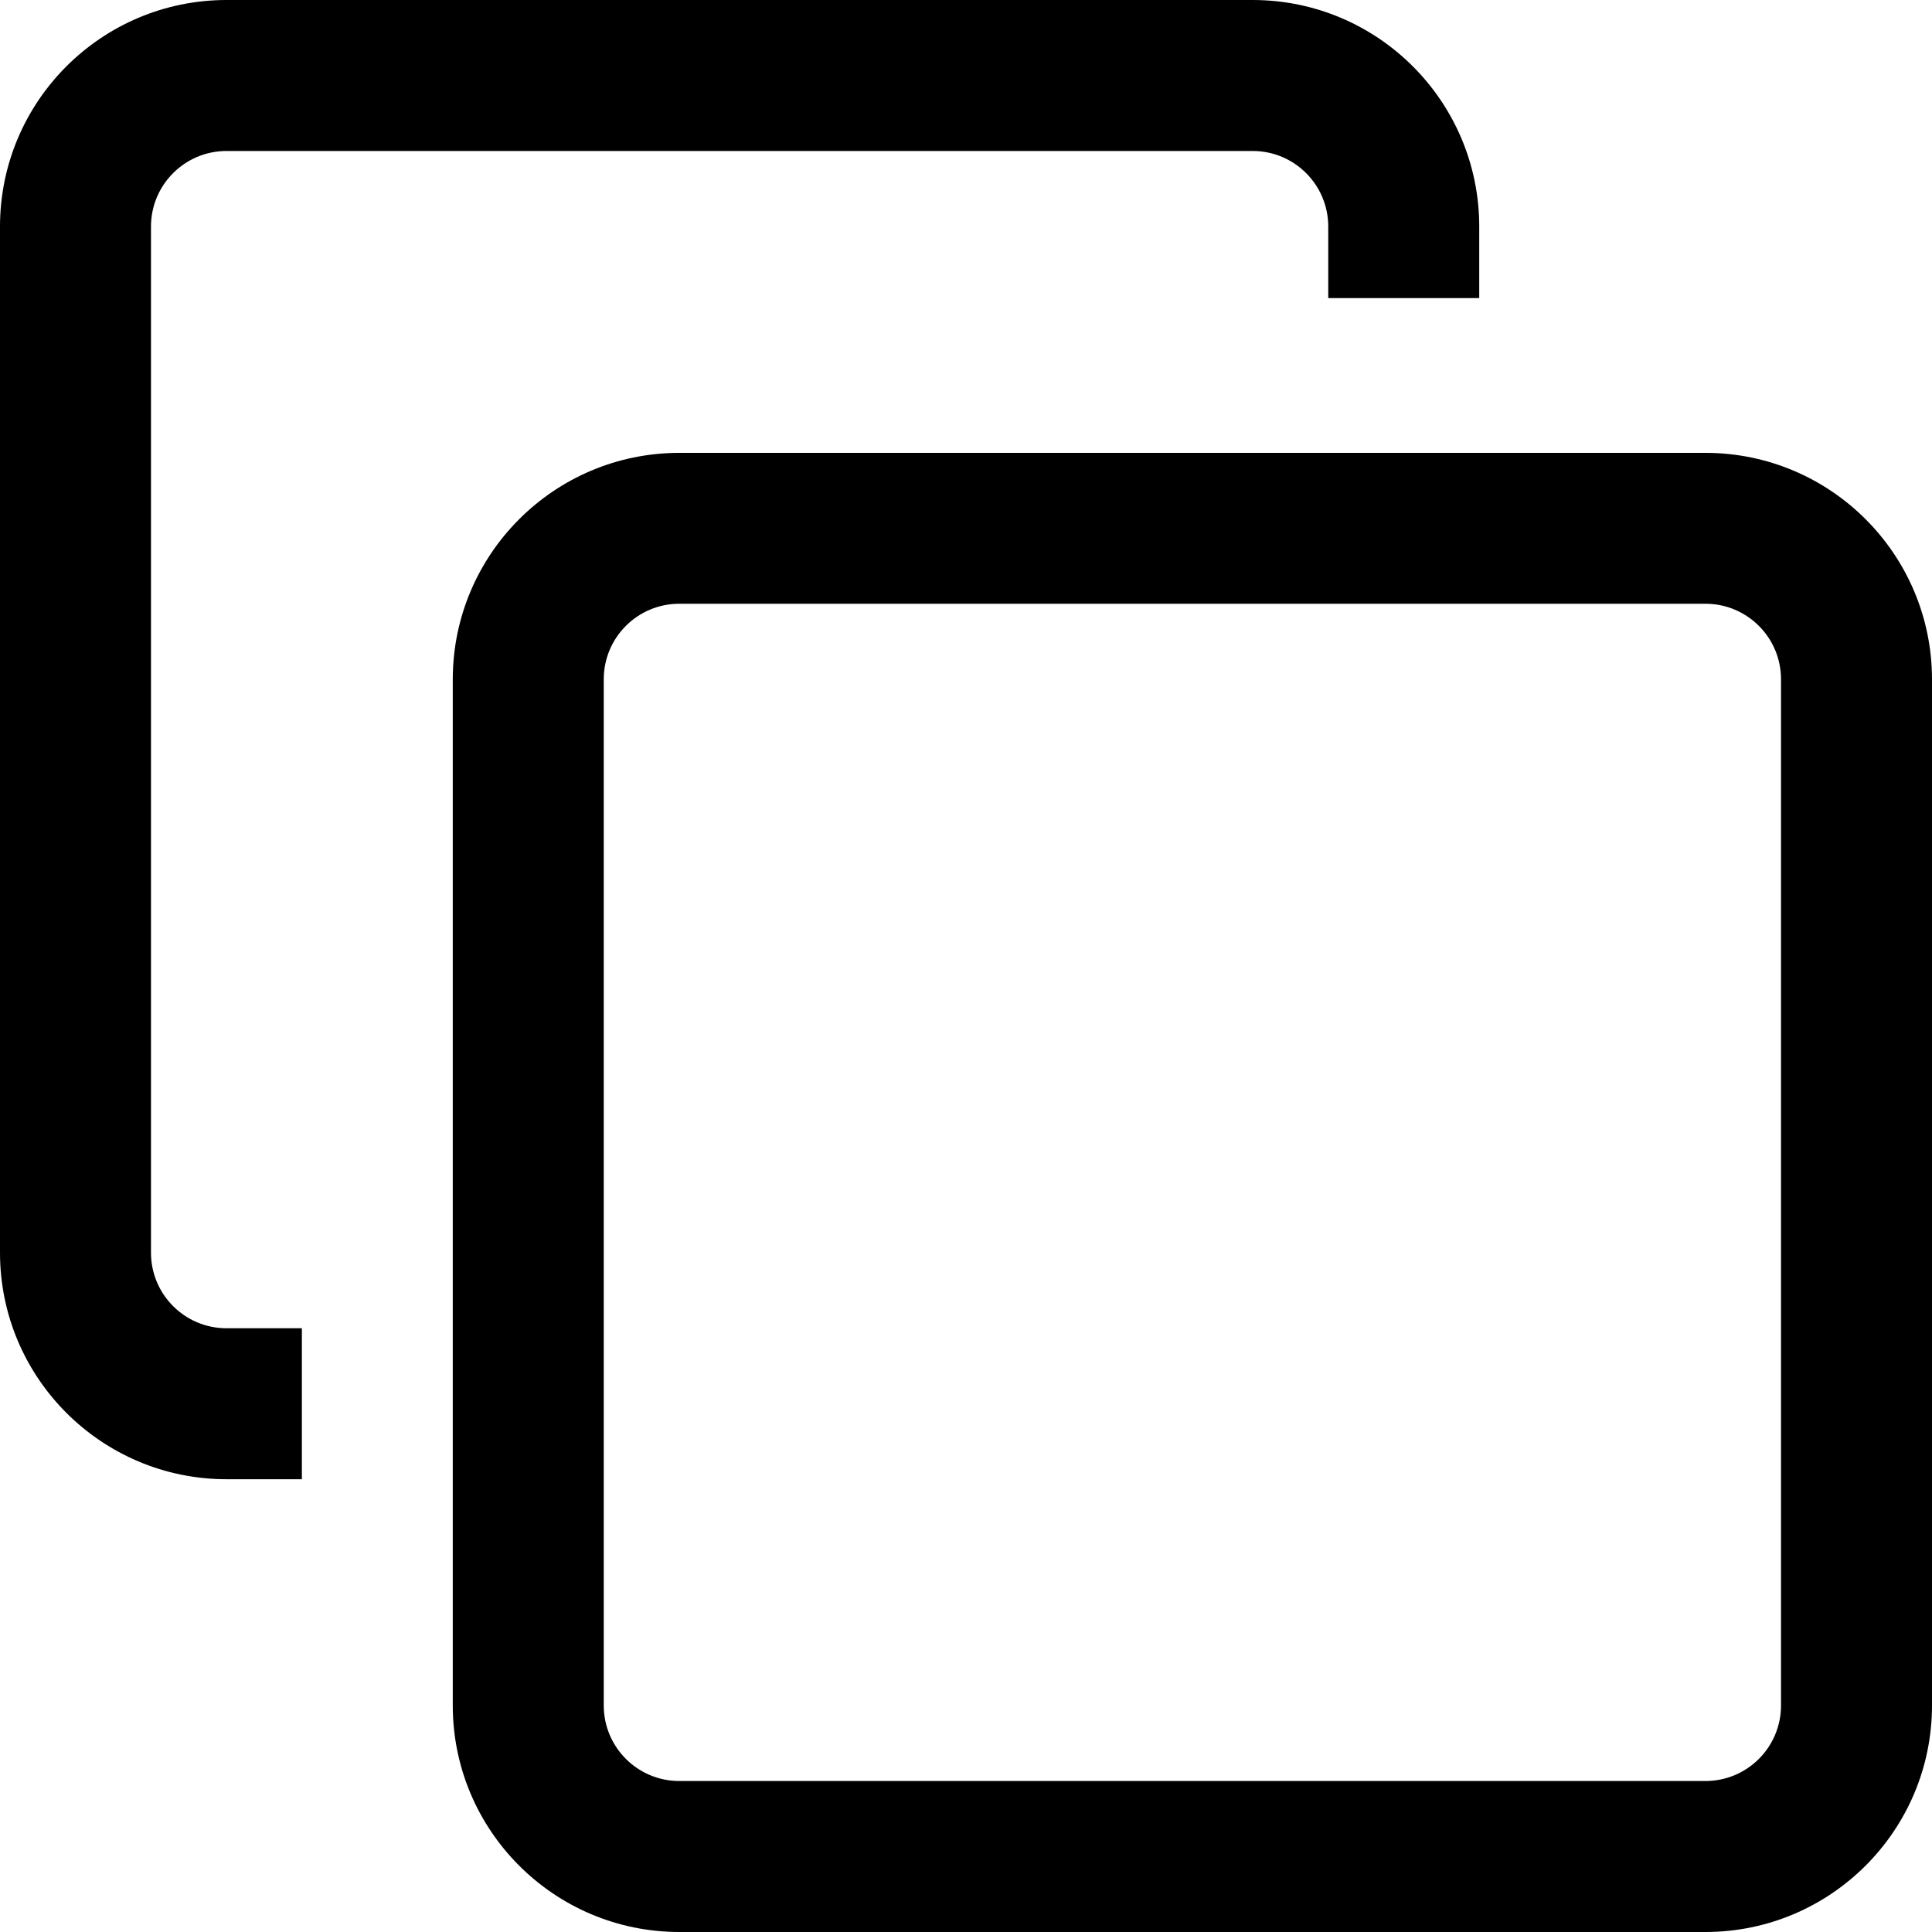
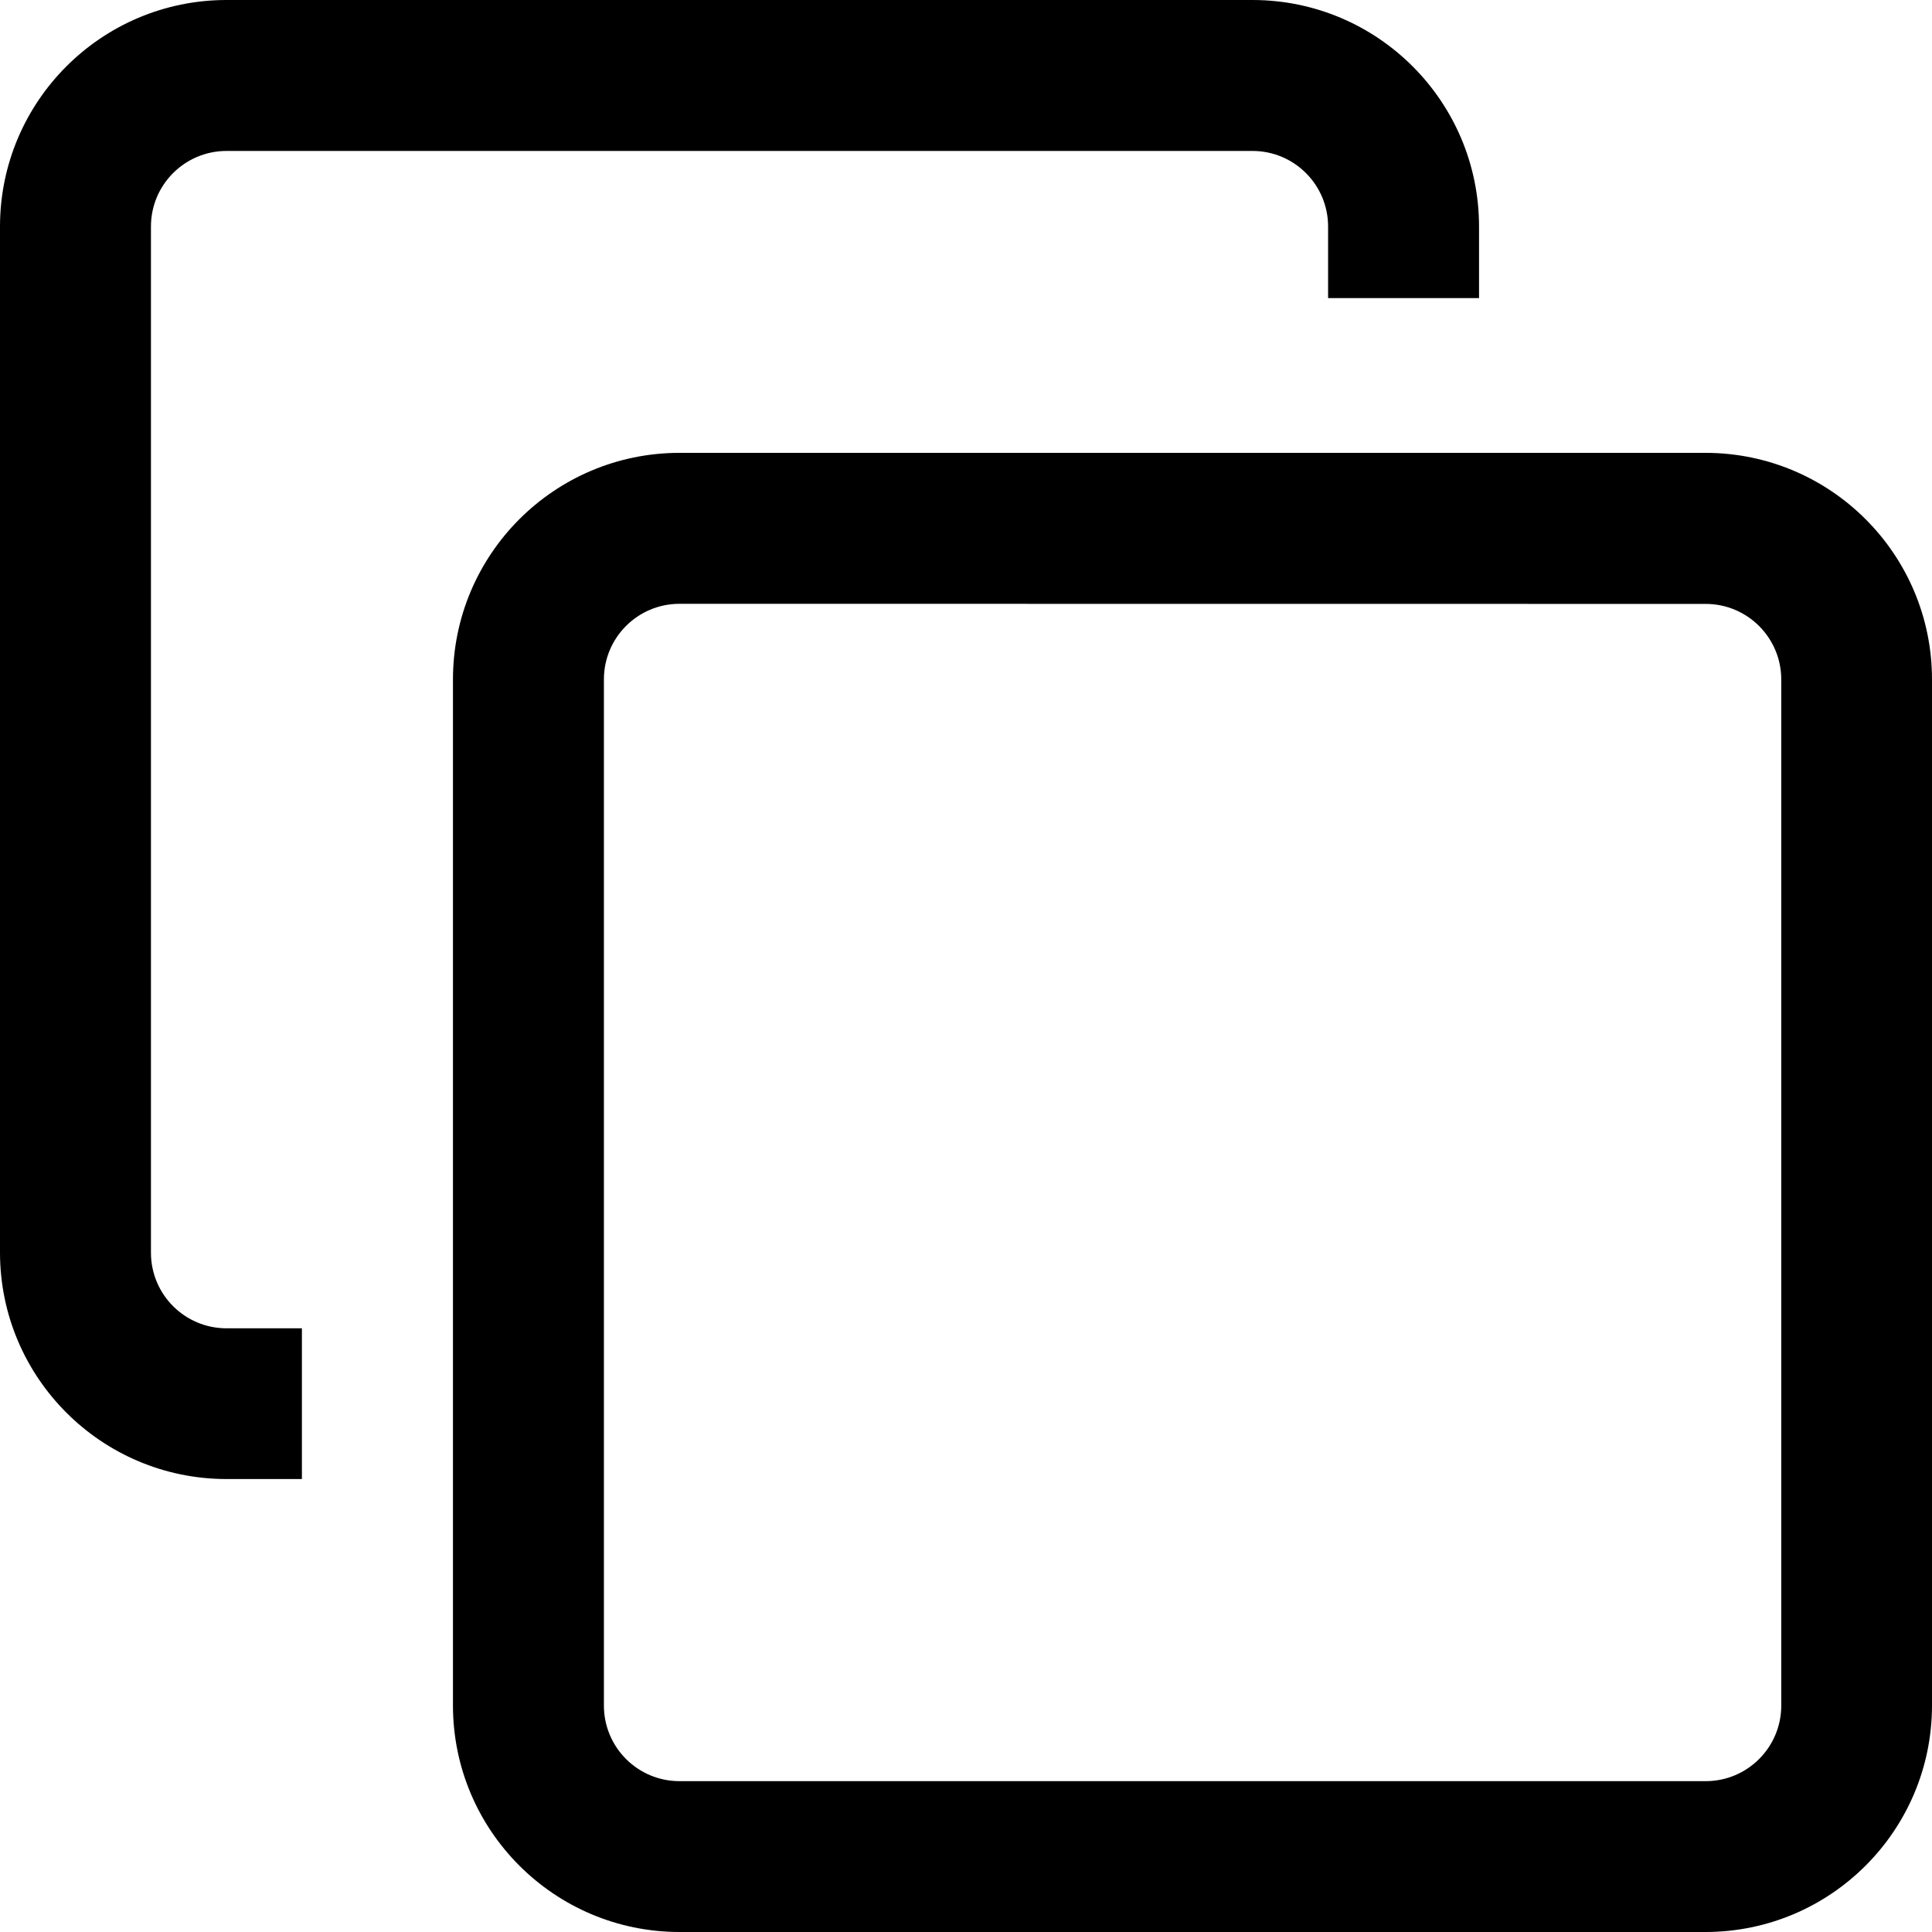
- <svg xmlns="http://www.w3.org/2000/svg" width="20" height="20" viewBox="0 0 20 20">
-   <g id="Group_23" data-name="Group 23" transform="translate(-217 -111)">
-     <g id="Group_56" data-name="Group 56" transform="translate(217 111)">
-       <path id="copy" d="M17.656,20H7.031a2.346,2.346,0,0,1-2.344-2.344V7.031A2.346,2.346,0,0,1,7.031,4.688H17.656A2.346,2.346,0,0,1,20,7.031V17.656A2.346,2.346,0,0,1,17.656,20ZM7.031,6.25a.782.782,0,0,0-.781.781V17.656a.782.782,0,0,0,.781.781H17.656a.782.782,0,0,0,.781-.781V7.031a.782.782,0,0,0-.781-.781Zm-3.906,7.5H2.344a.782.782,0,0,1-.781-.781V2.344a.782.782,0,0,1,.781-.781H12.969a.782.782,0,0,1,.781.781v.742h1.563V2.344A2.346,2.346,0,0,0,12.969,0H2.344A2.346,2.346,0,0,0,0,2.344V12.969a2.346,2.346,0,0,0,2.344,2.344h.781Zm0,0" transform="translate(0)" fill="currentColor" />
-     </g>
-   </g>
+ <svg xmlns="http://www.w3.org/2000/svg" id="Group_56" data-name="Group 56" width="18.2" height="18.2" viewBox="0 0 18.2 18.2">
+   <path id="copy" d="M16.067,18.2H6.4a2.135,2.135,0,0,1-2.133-2.133V6.4A2.135,2.135,0,0,1,6.4,4.266h9.669A2.135,2.135,0,0,1,18.2,6.4v9.669A2.135,2.135,0,0,1,16.067,18.2ZM6.4,5.688a.712.712,0,0,0-.711.711v9.669a.712.712,0,0,0,.711.711h9.669a.712.712,0,0,0,.711-.711V6.4a.712.712,0,0,0-.711-.711ZM2.844,12.513H2.133a.712.712,0,0,1-.711-.711V2.133a.712.712,0,0,1,.711-.711H11.8a.712.712,0,0,1,.711.711v.675h1.422V2.133A2.135,2.135,0,0,0,11.8,0H2.133A2.135,2.135,0,0,0,0,2.133V11.8a2.135,2.135,0,0,0,2.133,2.133h.711Zm0,0" transform="translate(0)" fill="currentColor" />
</svg>
